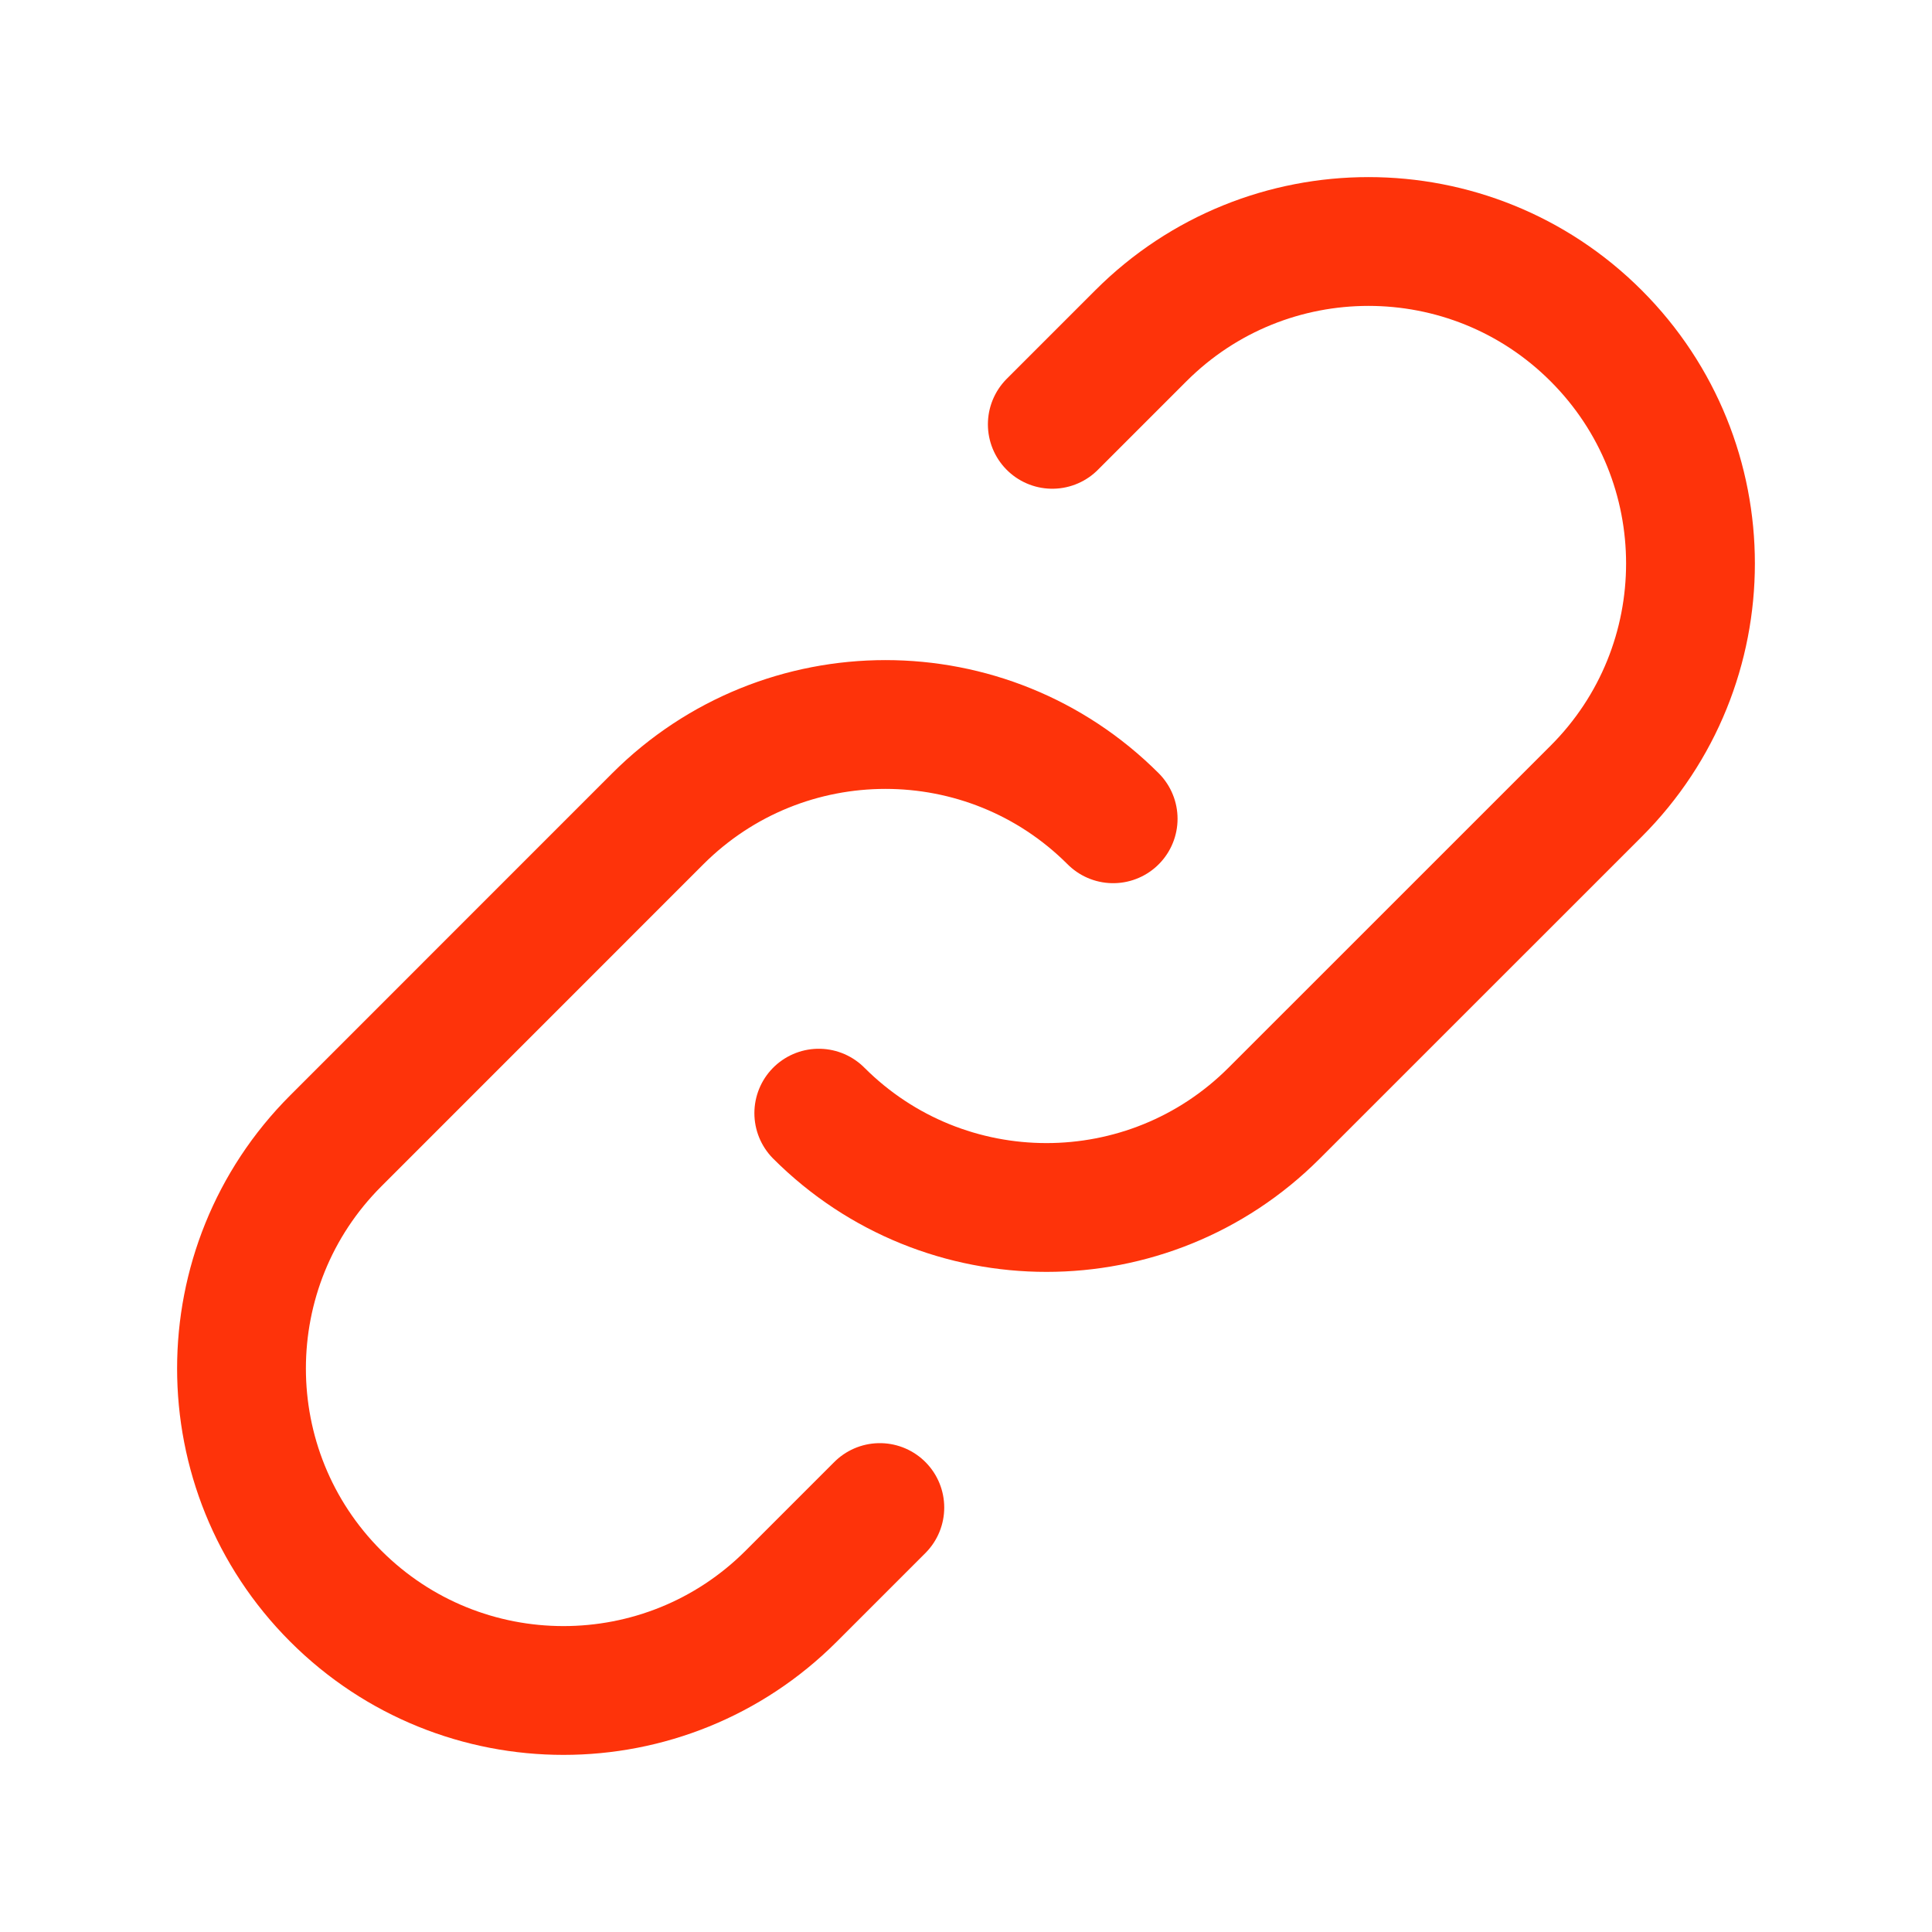
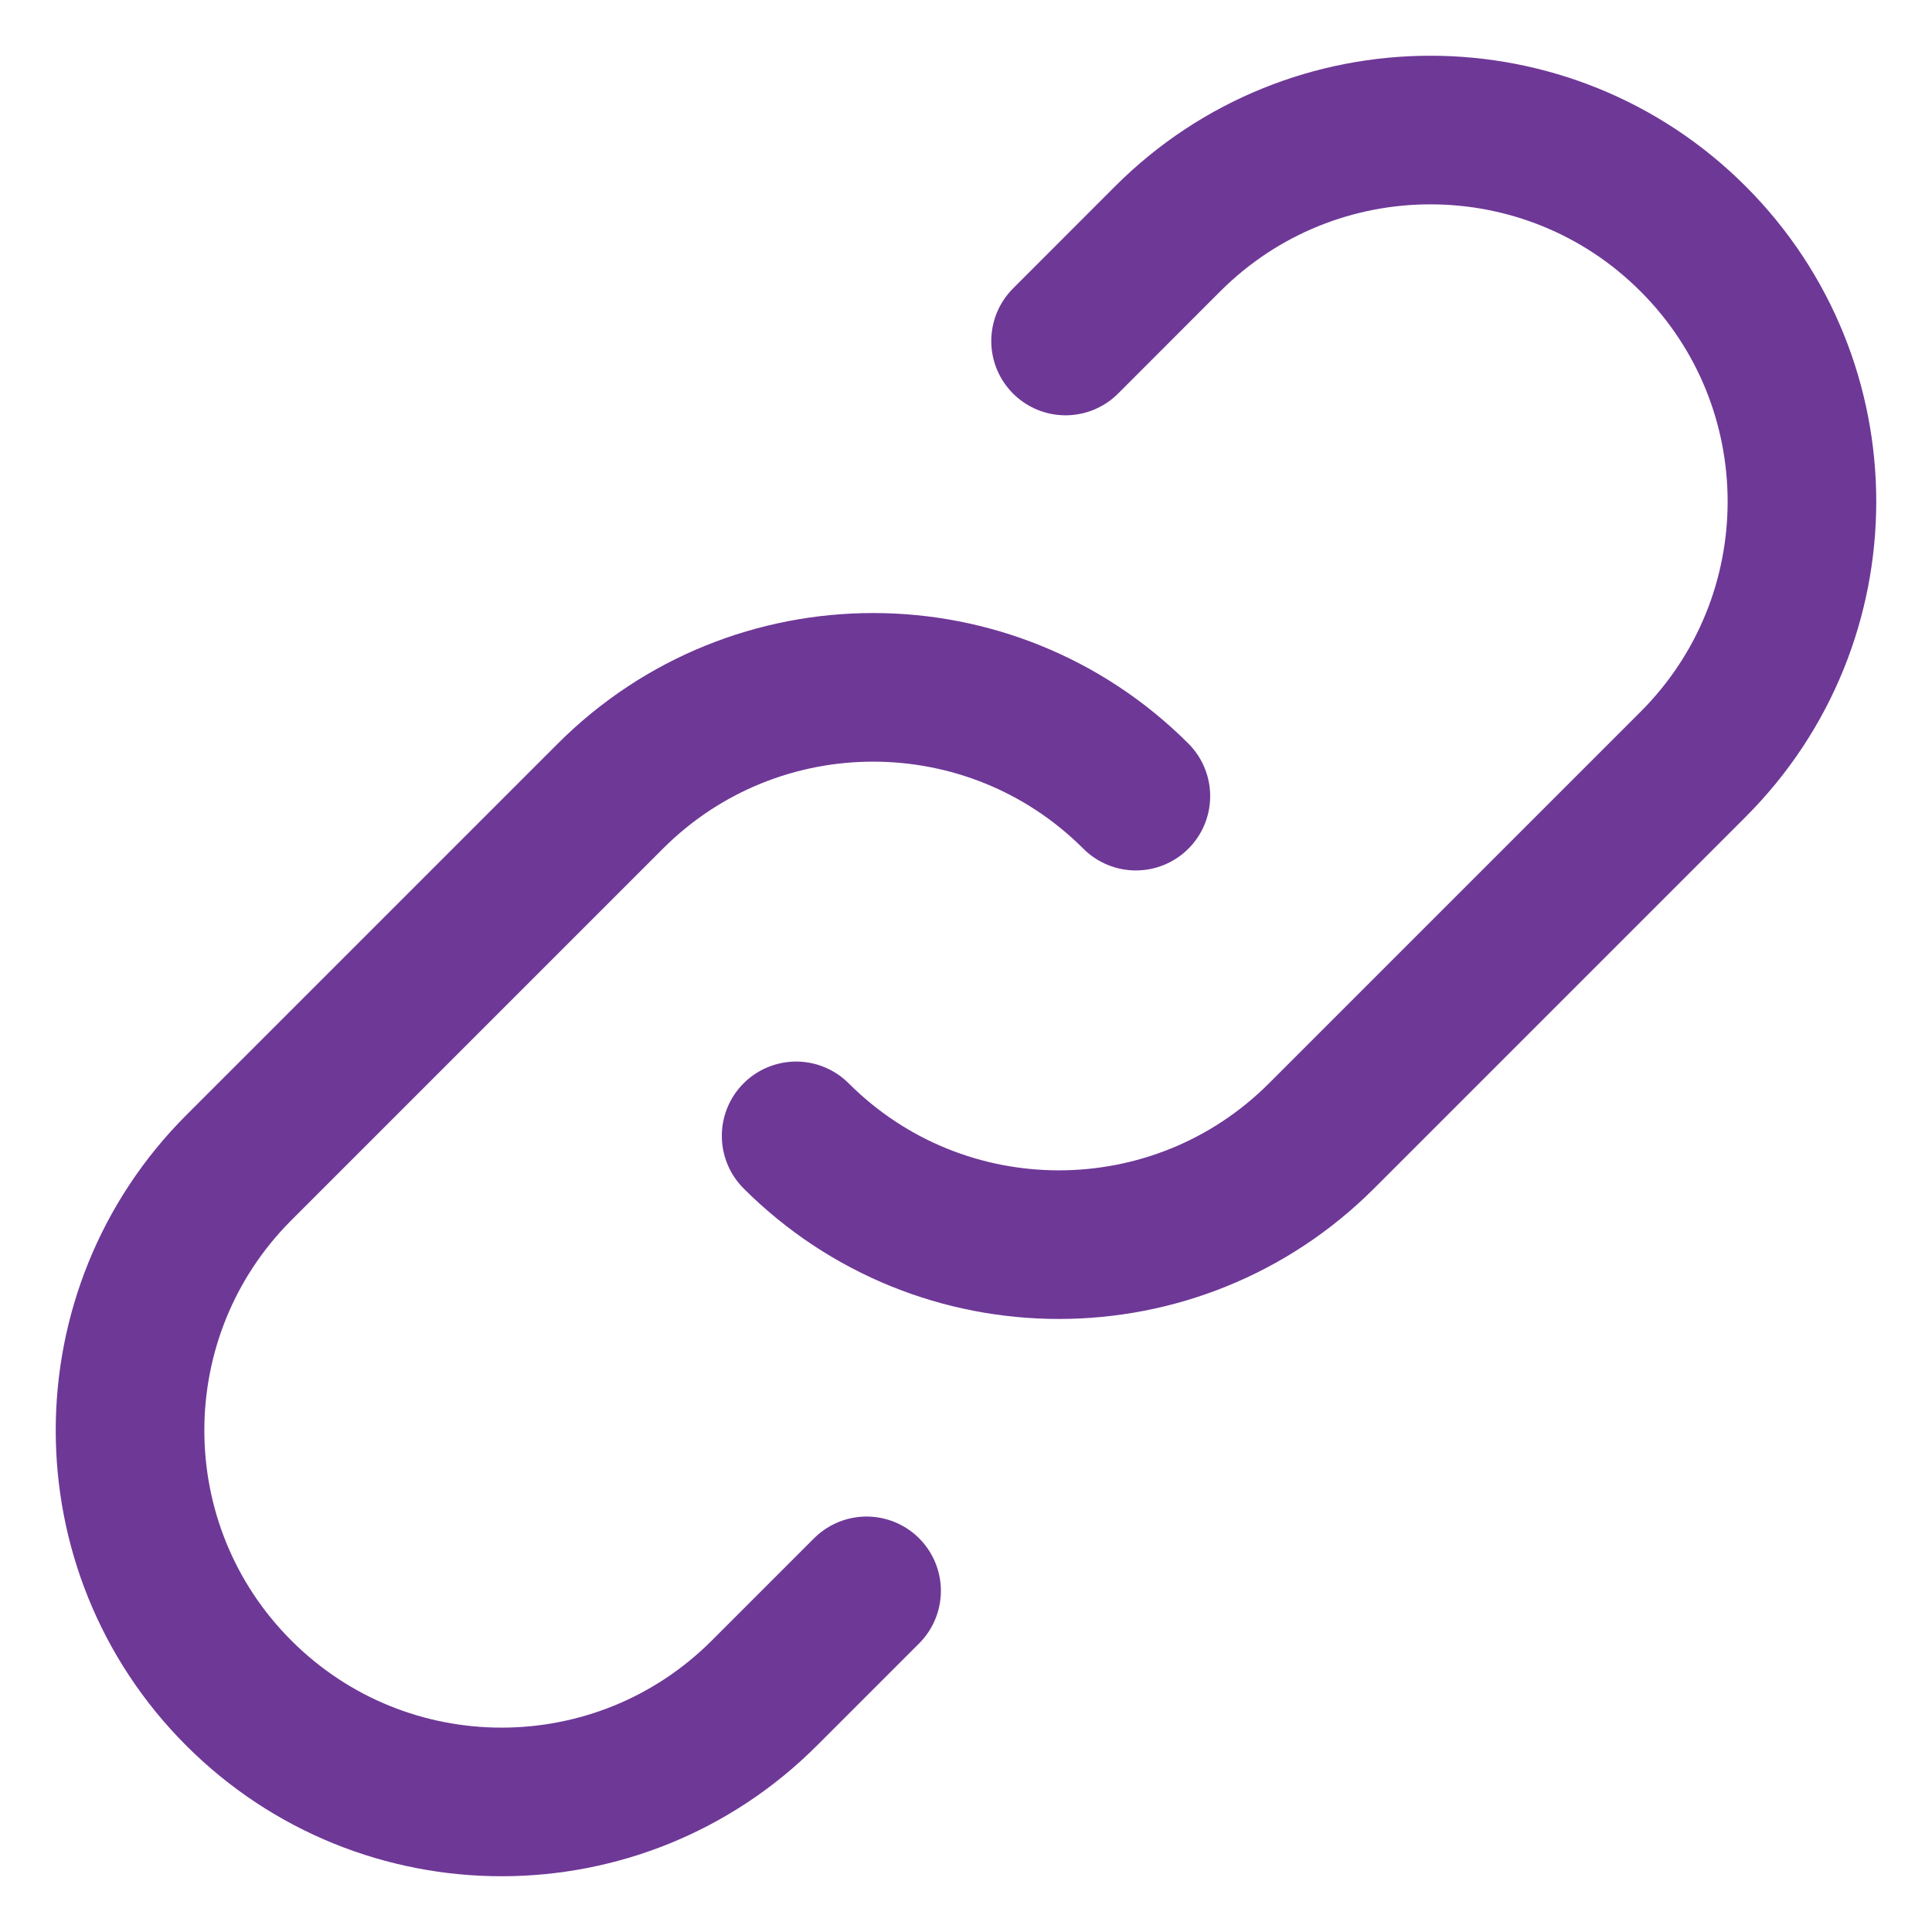
- <svg xmlns="http://www.w3.org/2000/svg" width="30" height="30" viewBox="0 0 30 30" fill="none">
-   <path d="M17.285 12.714C15.333 10.762 12.167 10.762 10.214 12.714L5.214 17.715C3.262 19.667 3.262 22.833 5.214 24.785C7.167 26.738 10.333 26.738 12.286 24.785L13.662 23.409M12.714 17.285C14.667 19.238 17.833 19.238 19.785 17.285L24.785 12.286C26.738 10.333 26.738 7.167 24.785 5.214C22.833 3.262 19.667 3.262 17.715 5.214L16.34 6.589" stroke="#FE330A" stroke-width="2" stroke-linecap="round" stroke-linejoin="round" />
+ <svg xmlns="http://www.w3.org/2000/svg" width="26" height="26" viewBox="0 0 26 26" fill="none">
+   <path d="M15.286 10.714C13.333 8.762 10.167 8.762 8.214 10.714L3.214 15.714C1.262 17.667 1.262 20.833 3.214 22.785C5.167 24.738 8.333 24.738 10.286 22.785L11.662 21.409M10.714 15.286C12.667 17.238 15.833 17.238 17.785 15.286L22.785 10.286C24.738 8.333 24.738 5.167 22.785 3.214C20.833 1.262 17.667 1.262 15.714 3.214L14.34 4.589" stroke="#6E3897" stroke-width="2" stroke-linecap="round" stroke-linejoin="round" />
</svg>
